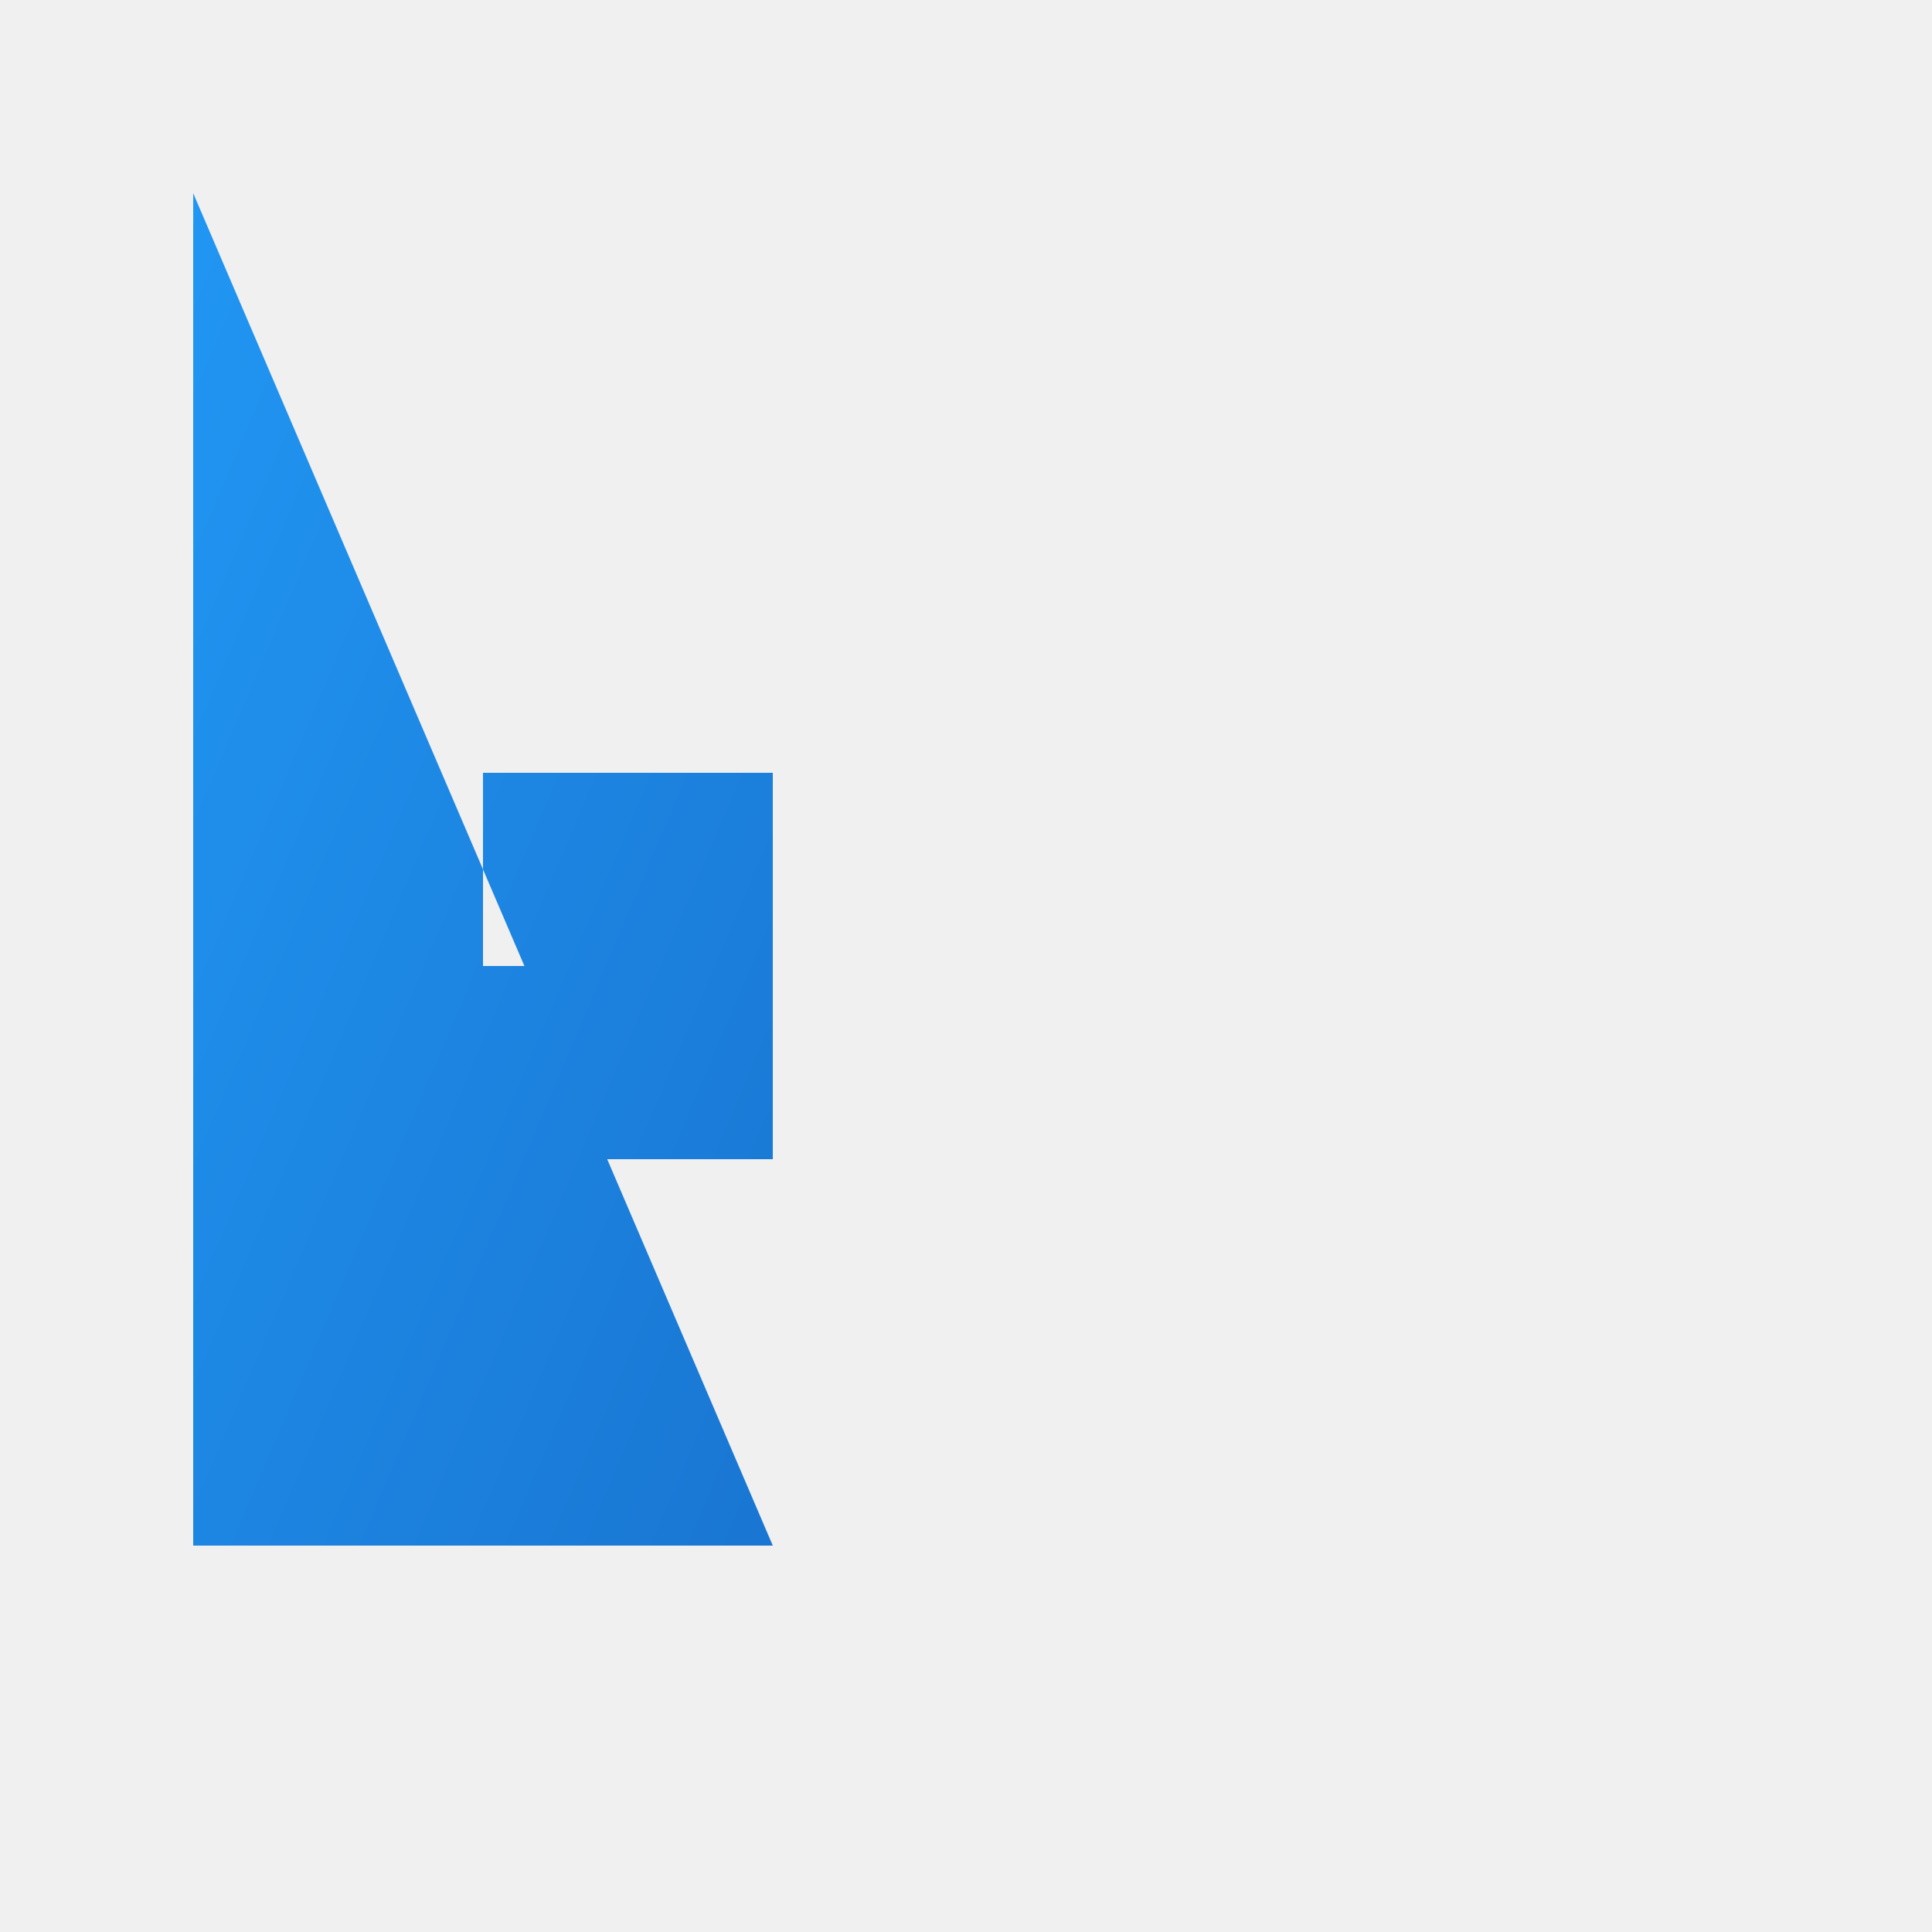
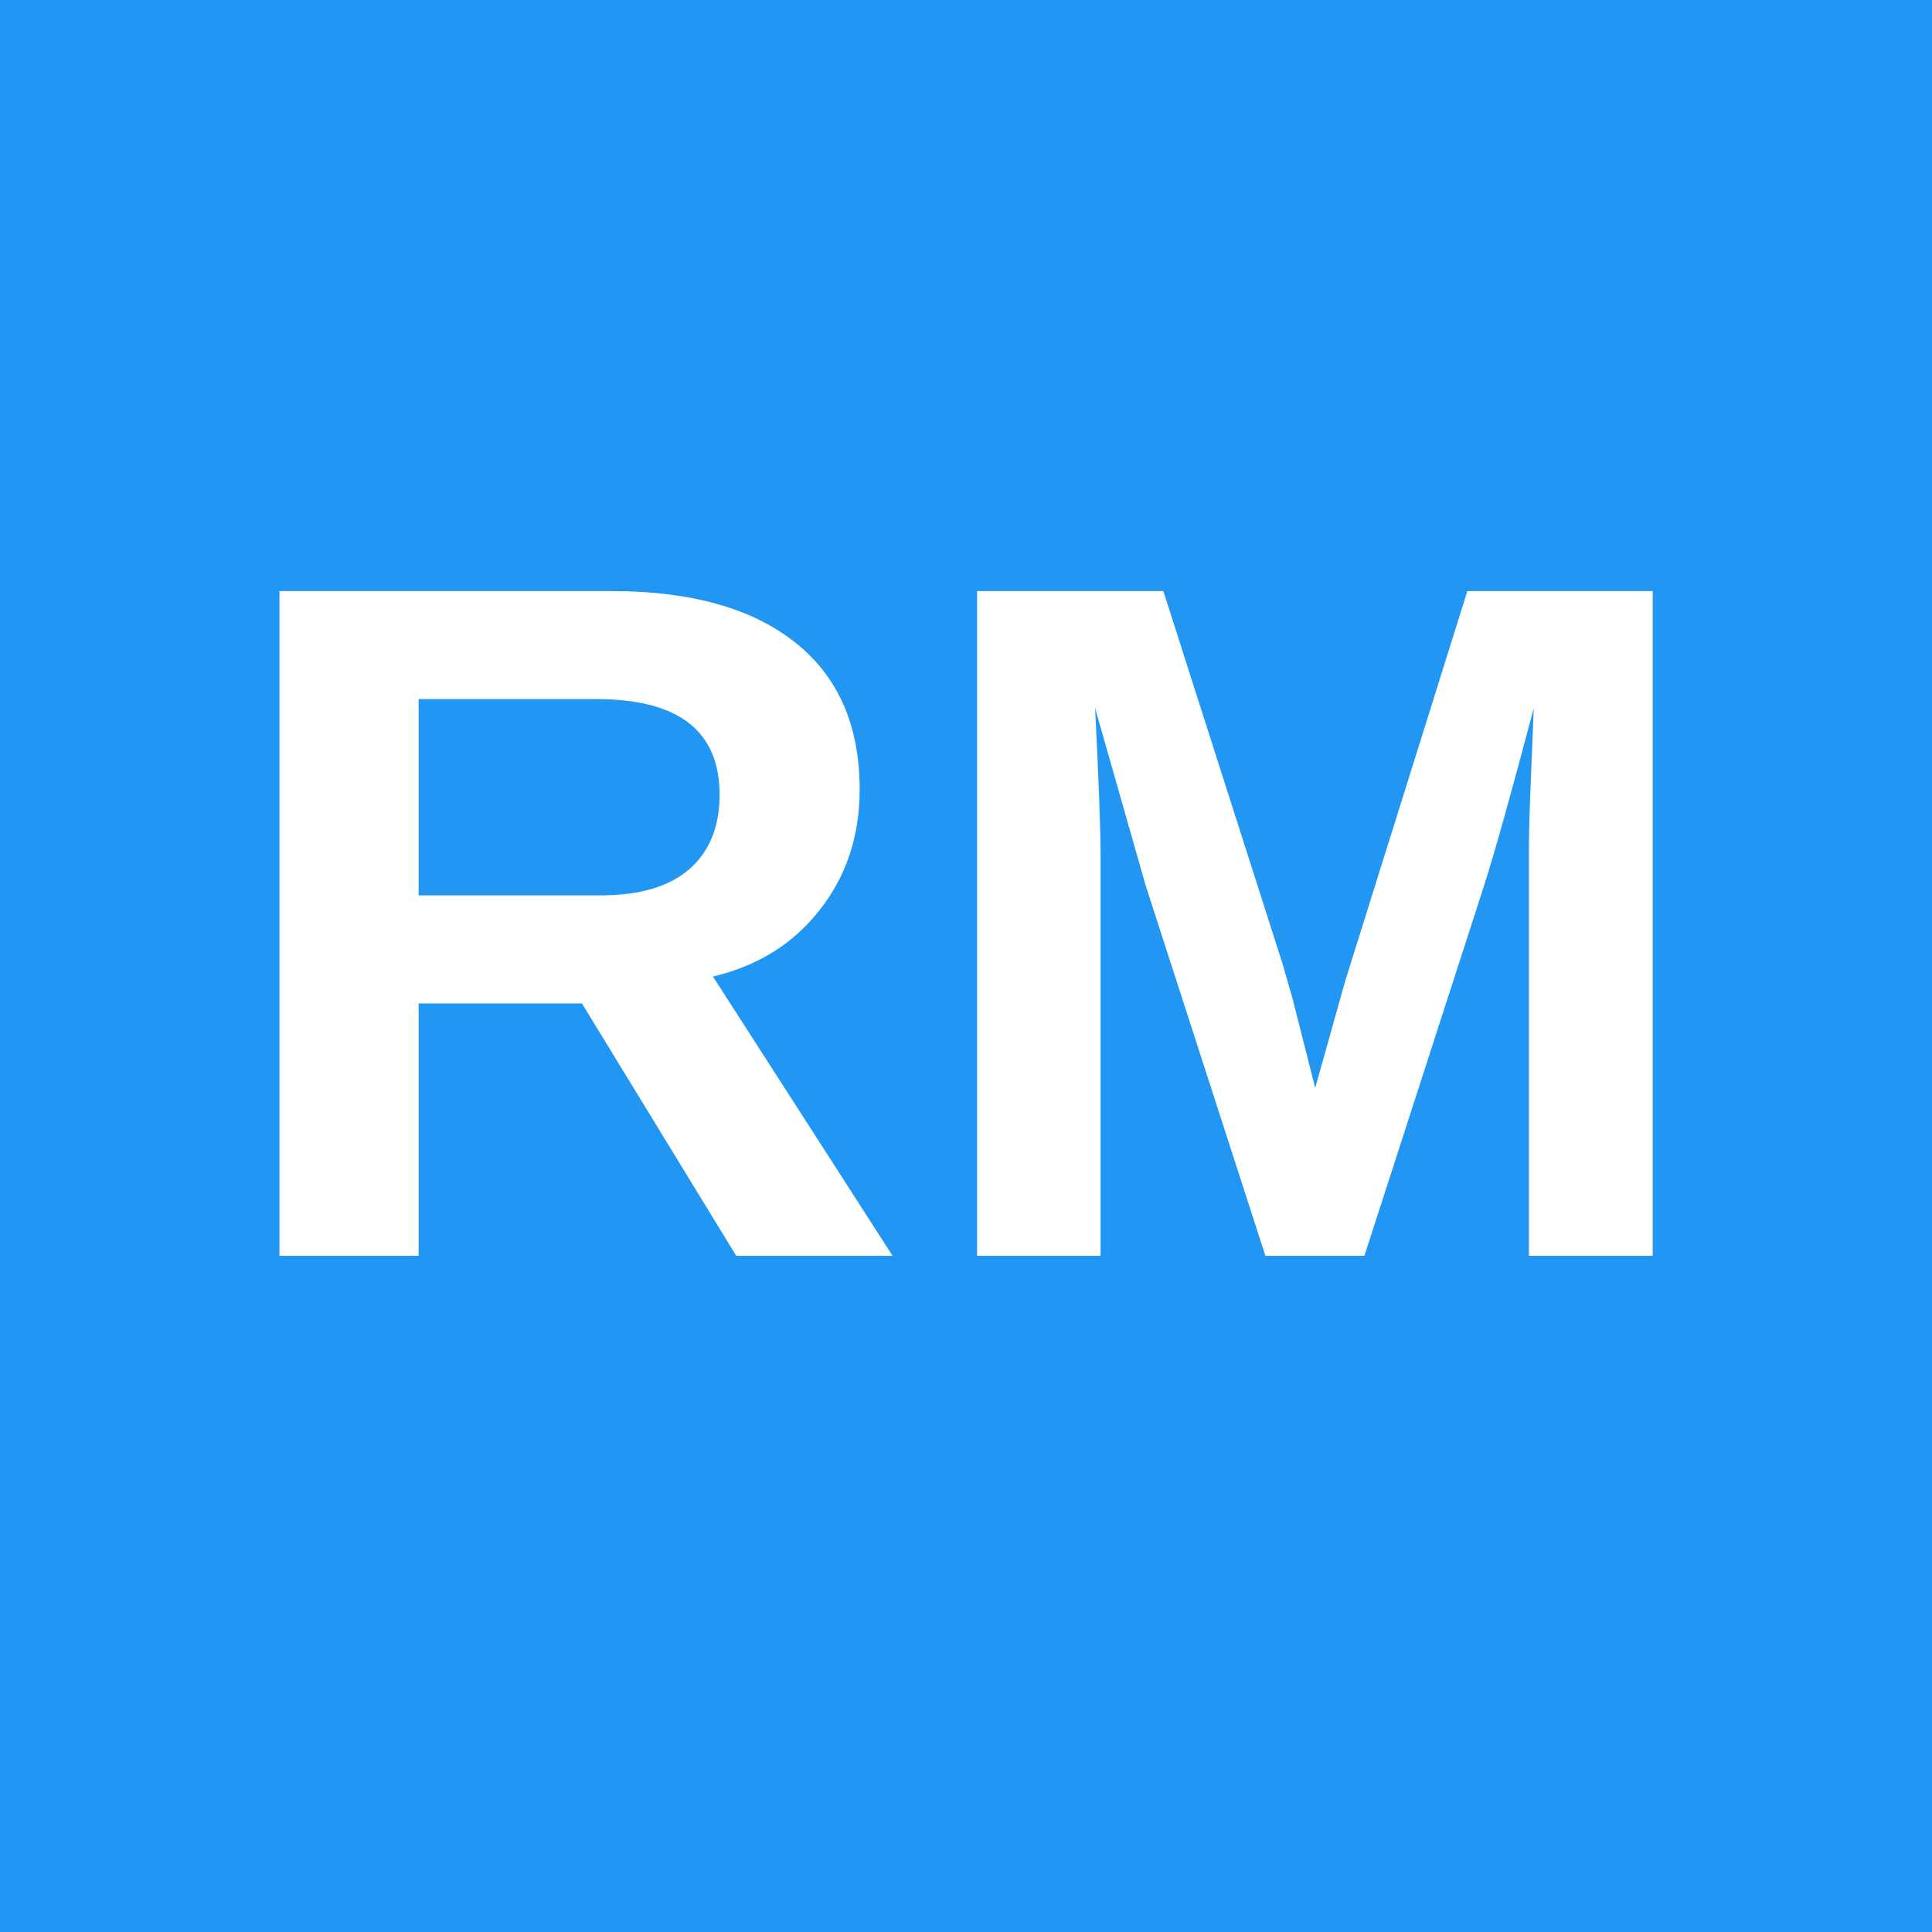
- <svg xmlns="http://www.w3.org/2000/svg" viewBox="0 0 100 100" width="100" height="100">
-   <defs>
-     <linearGradient id="rmGradient" x1="0%" y1="0%" x2="100%" y2="100%">
-       <stop offset="0%" style="stop-color:#2196f3;stop-opacity:1" />
-       <stop offset="100%" style="stop-color:#1976d2;stop-opacity:1" />
-     </linearGradient>
-   </defs>
-   <path d="M10 10 L10 80 L40 80 L40 50 L25 50 L25 30 L40 30 L40 10 Z M10 10 L40 10 L40 30 L25 30 L25 40 L40 40 L40 50 L25 50 L25 60 L40 60 L40 80" fill="url(#rmGradient)" />
-   <path d="M50 10 L50 80 L80 80 L80 10 Z M50 10 L80 10 L80 80 L50 80 M60 20 L60 70 M70 20 L70 70" fill="url(#rmGradient)" />
+ <svg xmlns="http://www.w3.org/2000/svg" viewBox="0 0 100 100">
+   <rect width="100" height="100" fill="#2196f3" />
+   <text x="50" y="65" font-family="Arial, sans-serif" font-size="50" font-weight="bold" fill="white" text-anchor="middle">RM</text>
</svg>
